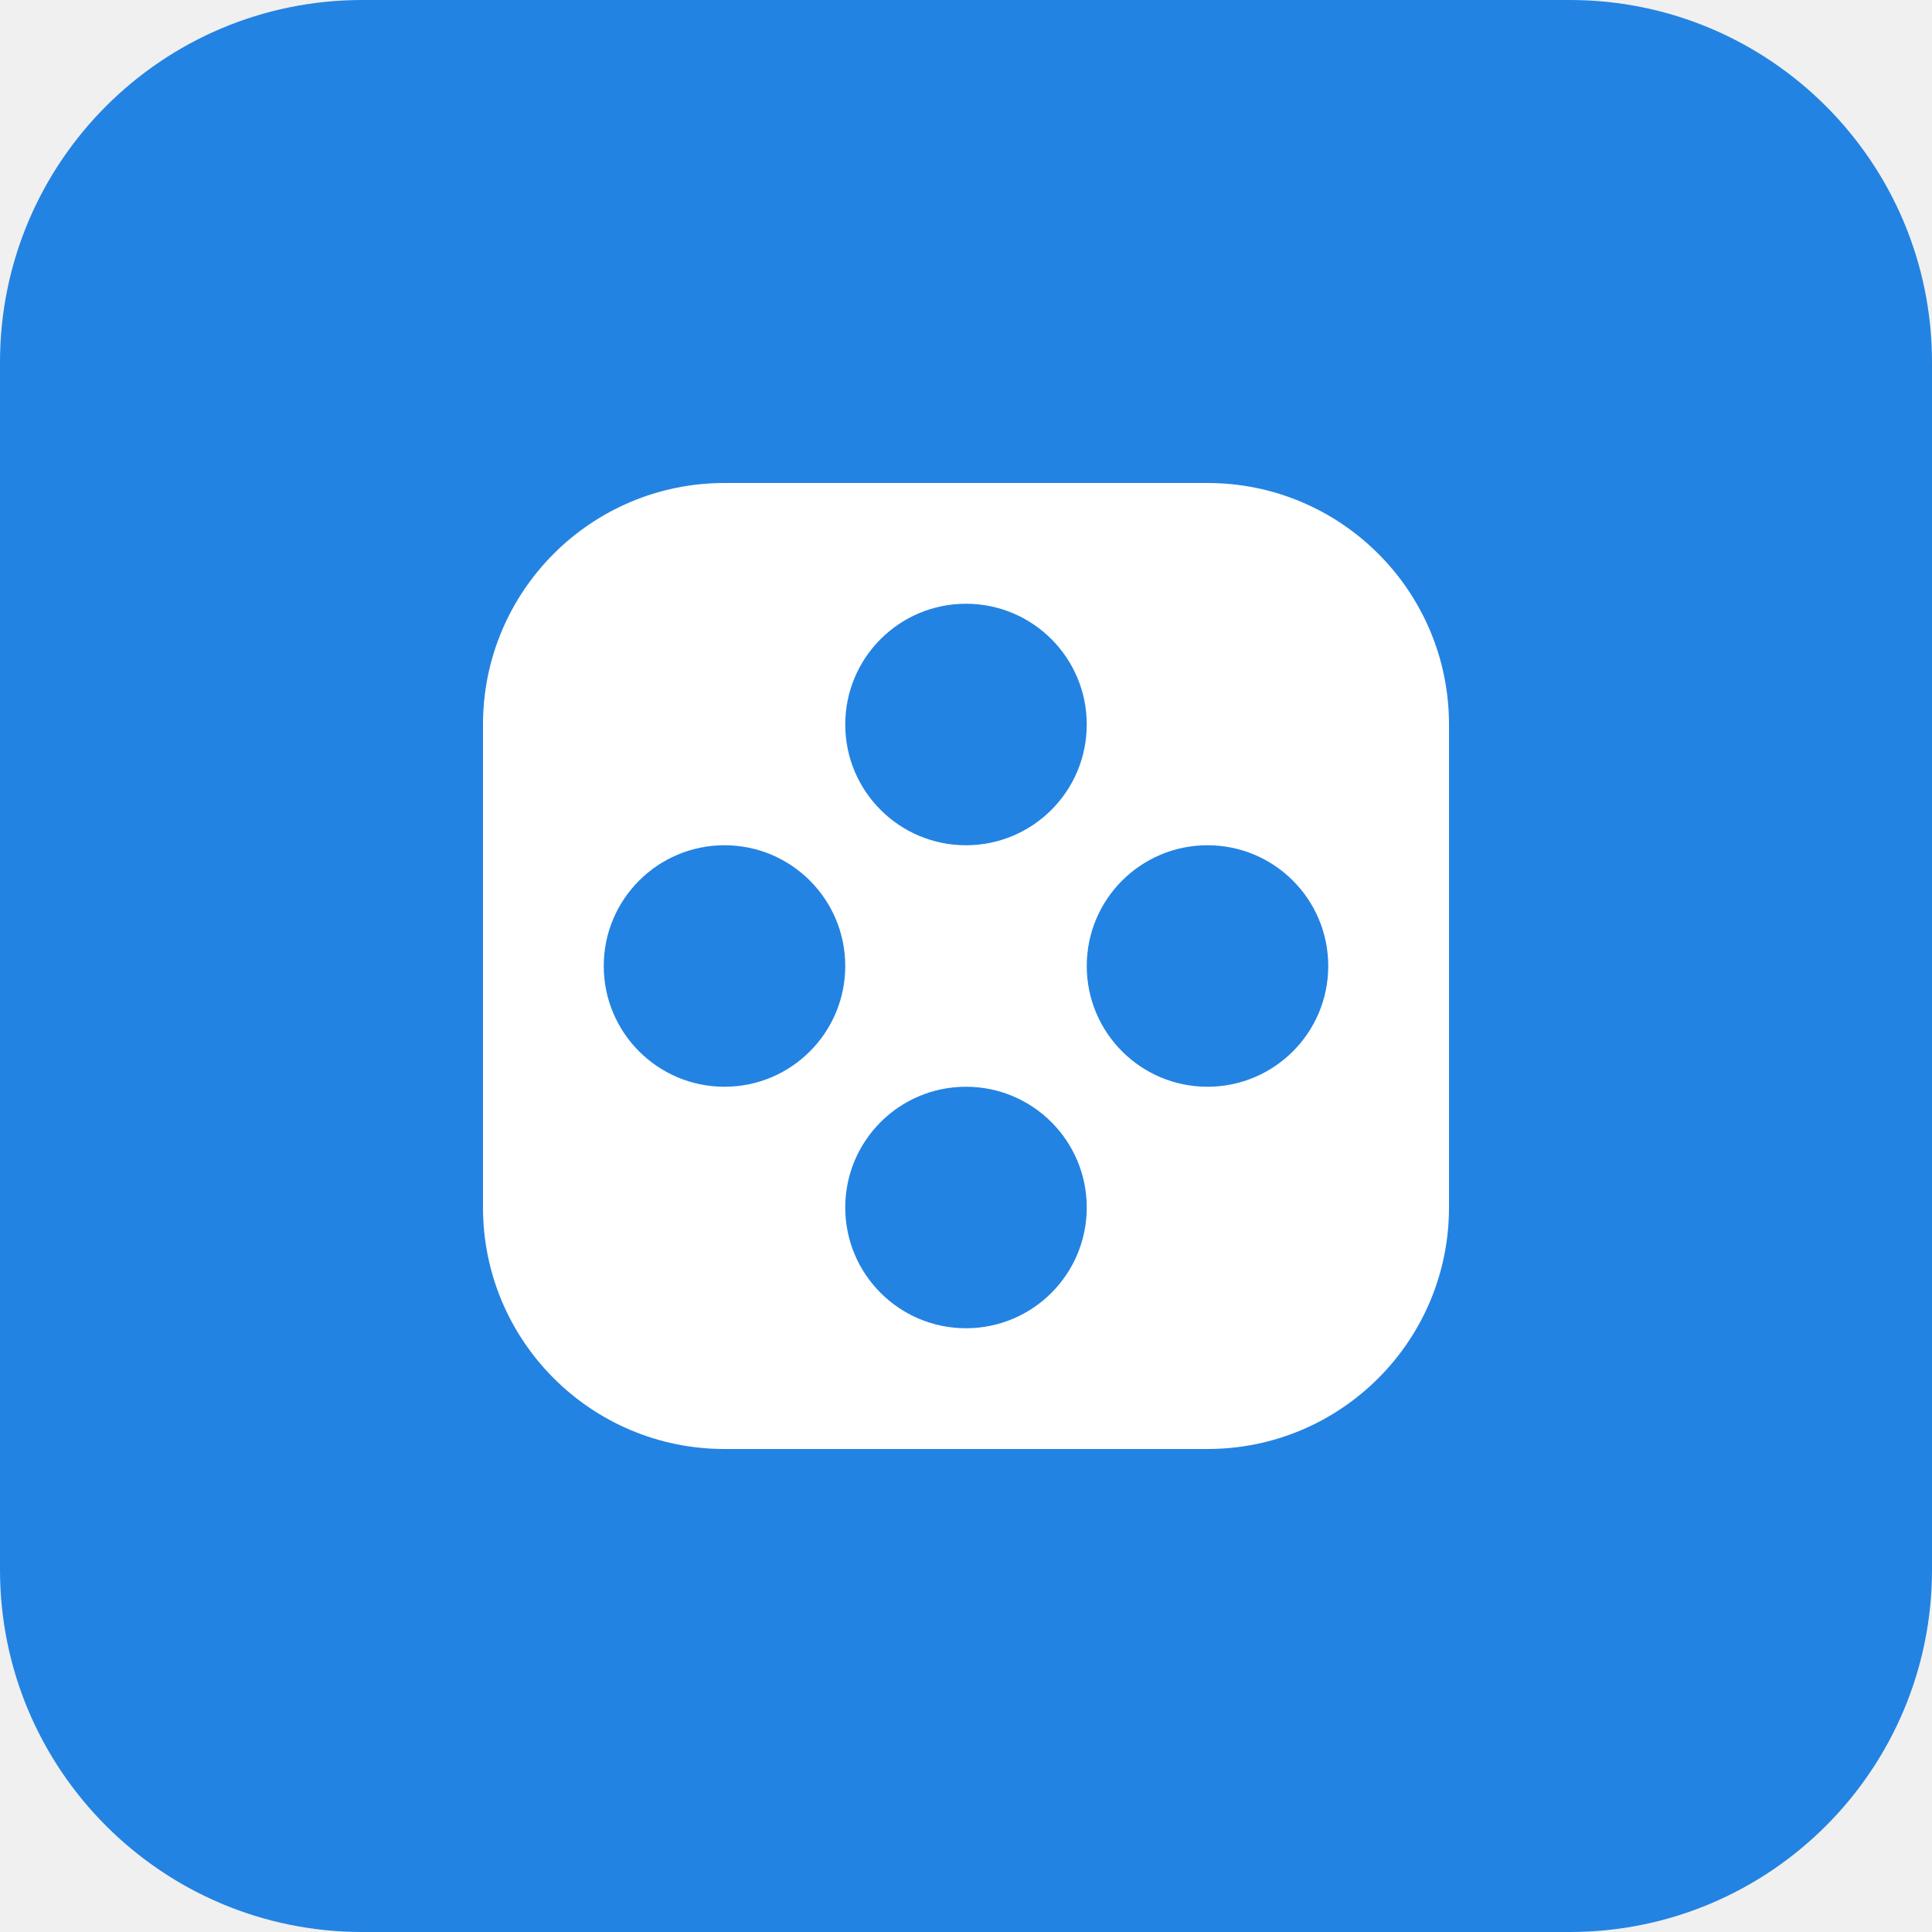
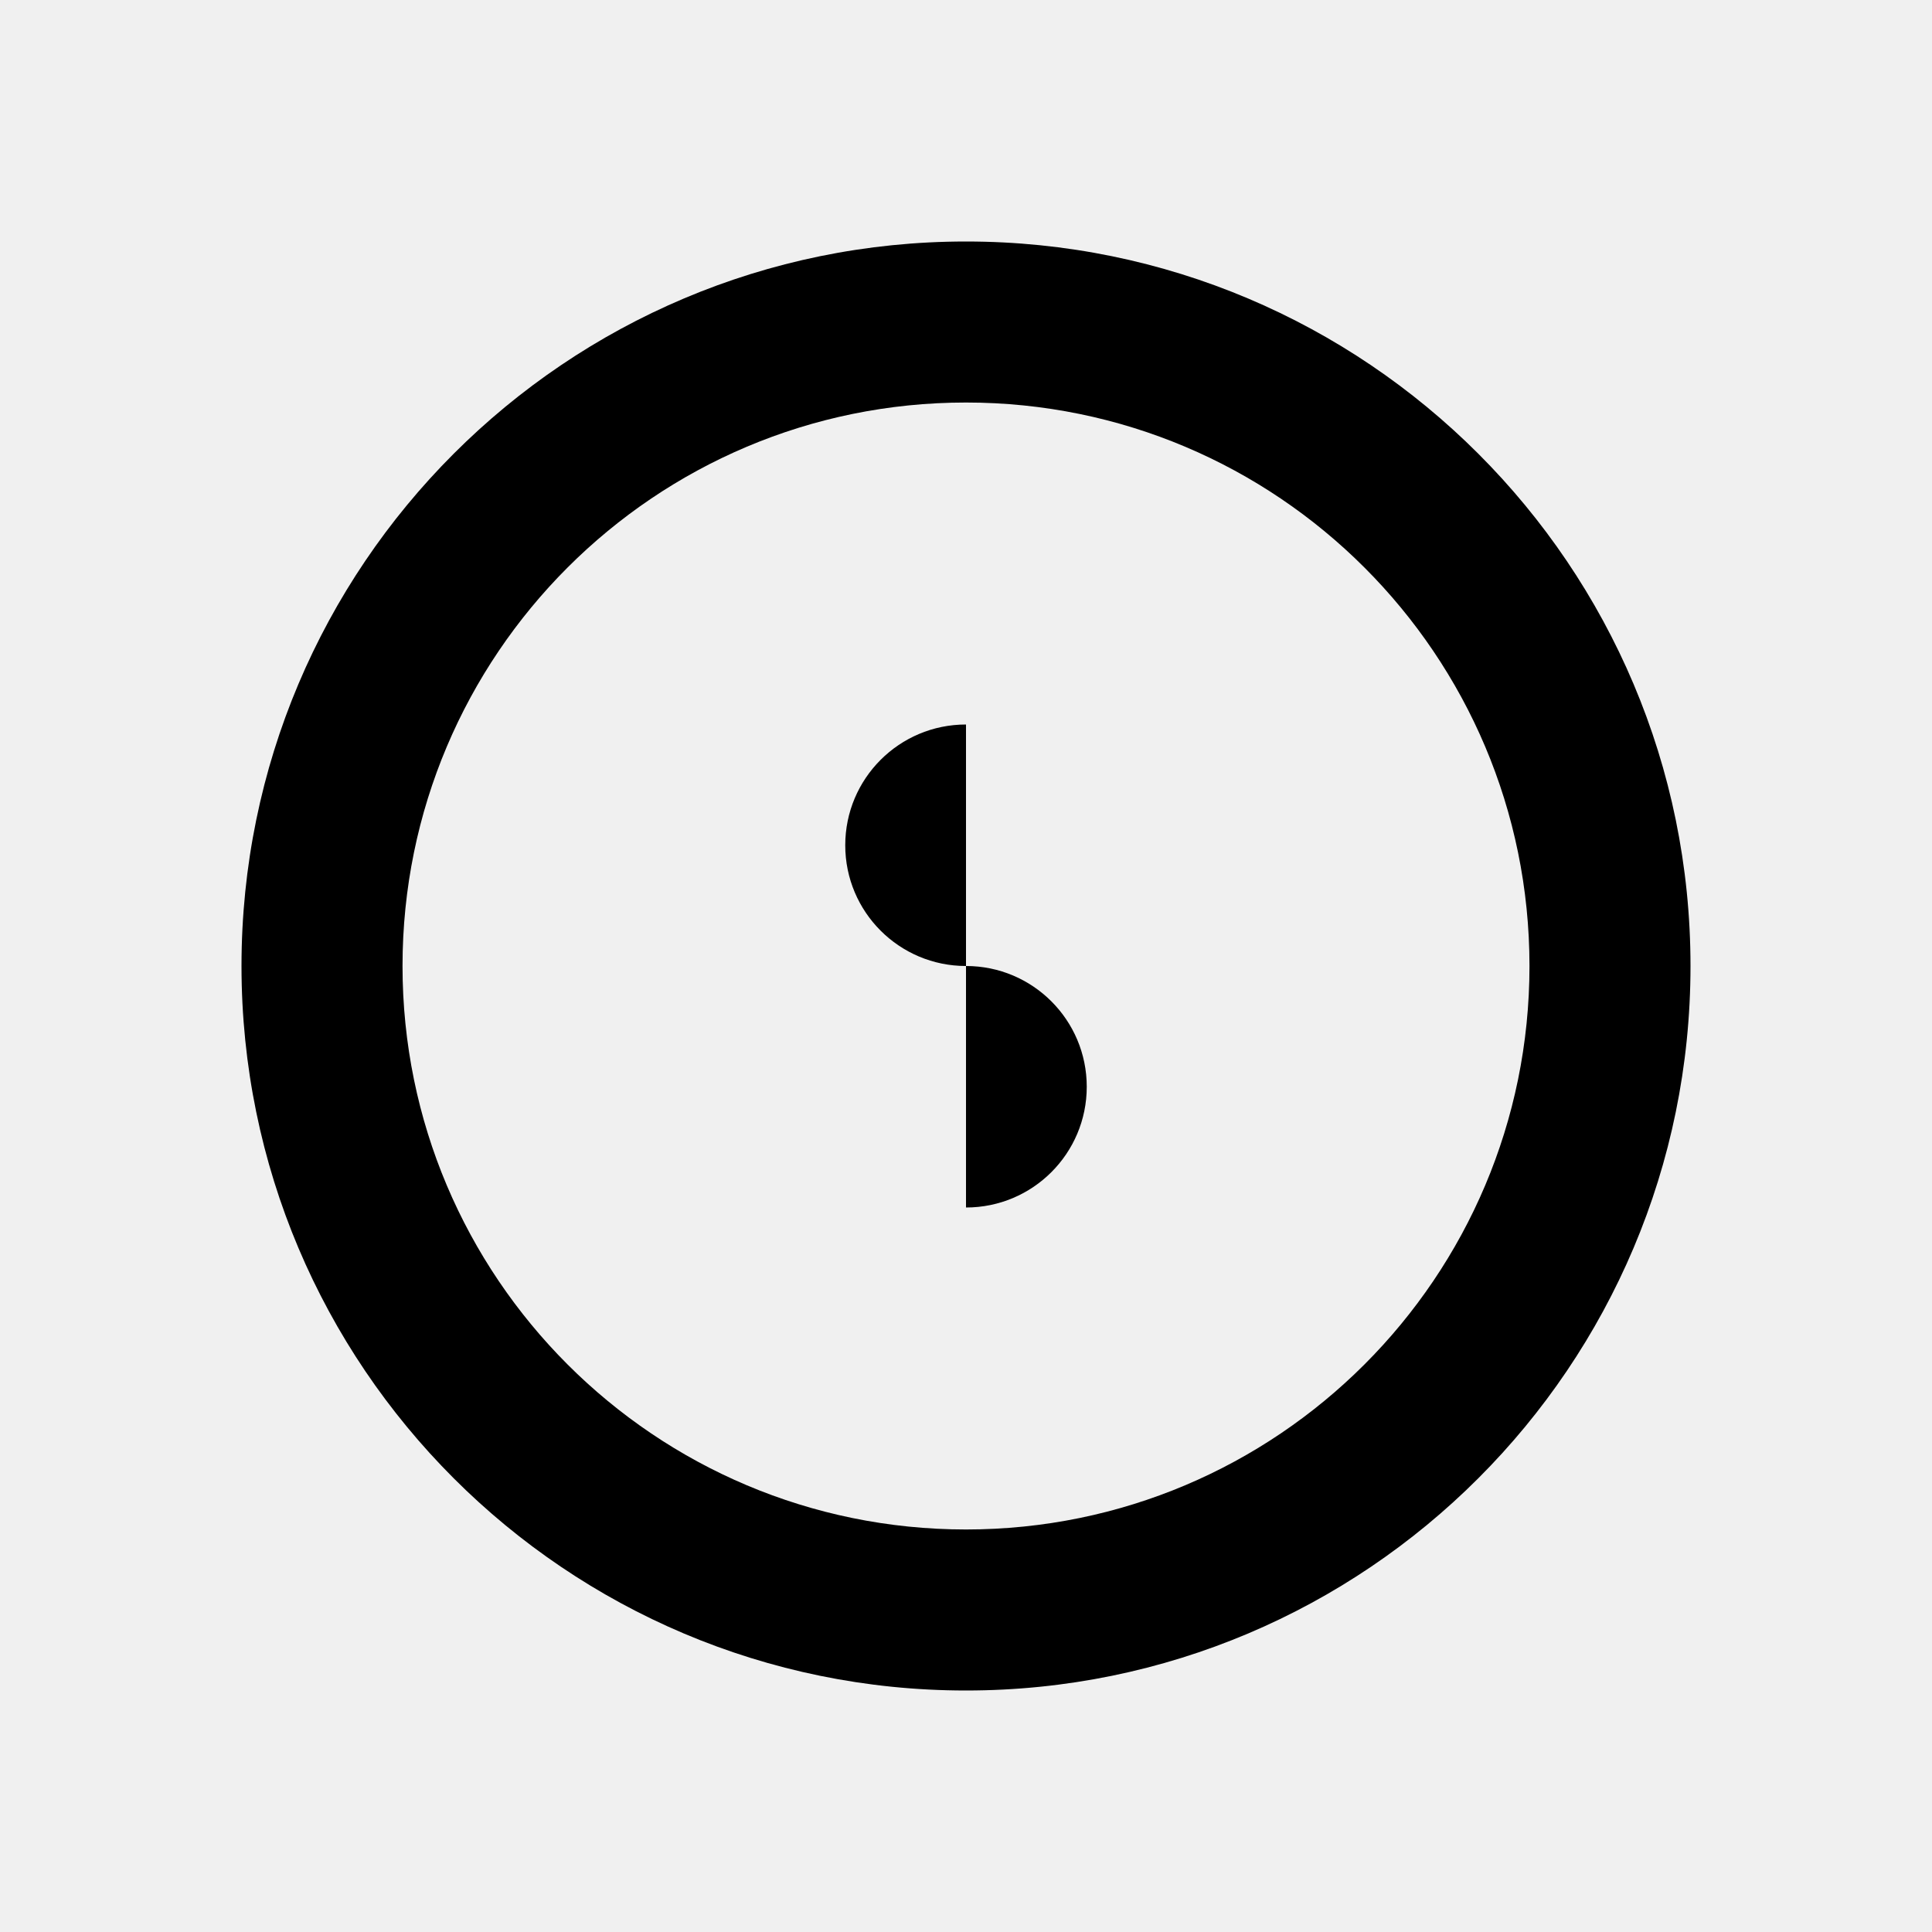
<svg xmlns="http://www.w3.org/2000/svg" width="32" height="32" viewBox="0 0 32 32" fill="none">
-   <rect width="32" height="32" rx="6" fill="#2383E2" />
-   <path d="M8 12C8 9.791 9.791 8 12 8H20C22.209 8 24 9.791 24 12V20C24 22.209 22.209 24 20 24H12C9.791 24 8 22.209 8 20V12Z" fill="white" />
-   <path d="M16 14C17.105 14 18 13.105 18 12C18 10.895 17.105 10 16 10C14.895 10 14 10.895 14 12C14 13.105 14.895 14 16 14Z" fill="#2383E2" />
-   <path d="M18 20C18 21.105 17.105 22 16 22C14.895 22 14 21.105 14 20C14 18.895 14.895 18 16 18C17.105 18 18 18.895 18 20Z" fill="#2383E2" />
-   <path d="M12 18C13.105 18 14 17.105 14 16C14 14.895 13.105 14 12 14C10.895 14 10 14.895 10 16C10 17.105 10.895 18 12 18Z" fill="#2383E2" />
-   <path d="M22 16C22 17.105 21.105 18 20 18C18.895 18 18 17.105 18 16C18 14.895 18.895 14 20 14C21.105 14 22 14.895 22 16Z" fill="#2383E2" />
+   <style>
+     path { fill: #000000; }
+     @media (prefers-color-scheme: dark) {
+       path { fill: #FFFFFF; }
+     }
+   </style>
+   <path d="M16 4C9.373 4 4 9.373 4 16C4 22.627 9.373 28 16 28C22.627 28 28 22.627 28 16C28 9.373 22.627 4 16 4ZM16 25.333C10.845 25.333 6.667 21.155 6.667 16C6.667 10.845 10.845 6.667 16 6.667C21.155 6.667 25.333 10.845 25.333 16C25.333 21.155 21.155 25.333 16 25.333Z" />
+   <path d="M16 12C14.895 12 14 12.895 14 14C14 15.105 14.895 16 16 16C17.105 16 18 16.895 18 18C18 19.105 17.105 20 16 20" stroke-width="2" stroke-linecap="round" />
+   <circle cx="16" cy="12" r="1.5" />
+   <circle cx="16" cy="20" r="1.5" />
</svg>
